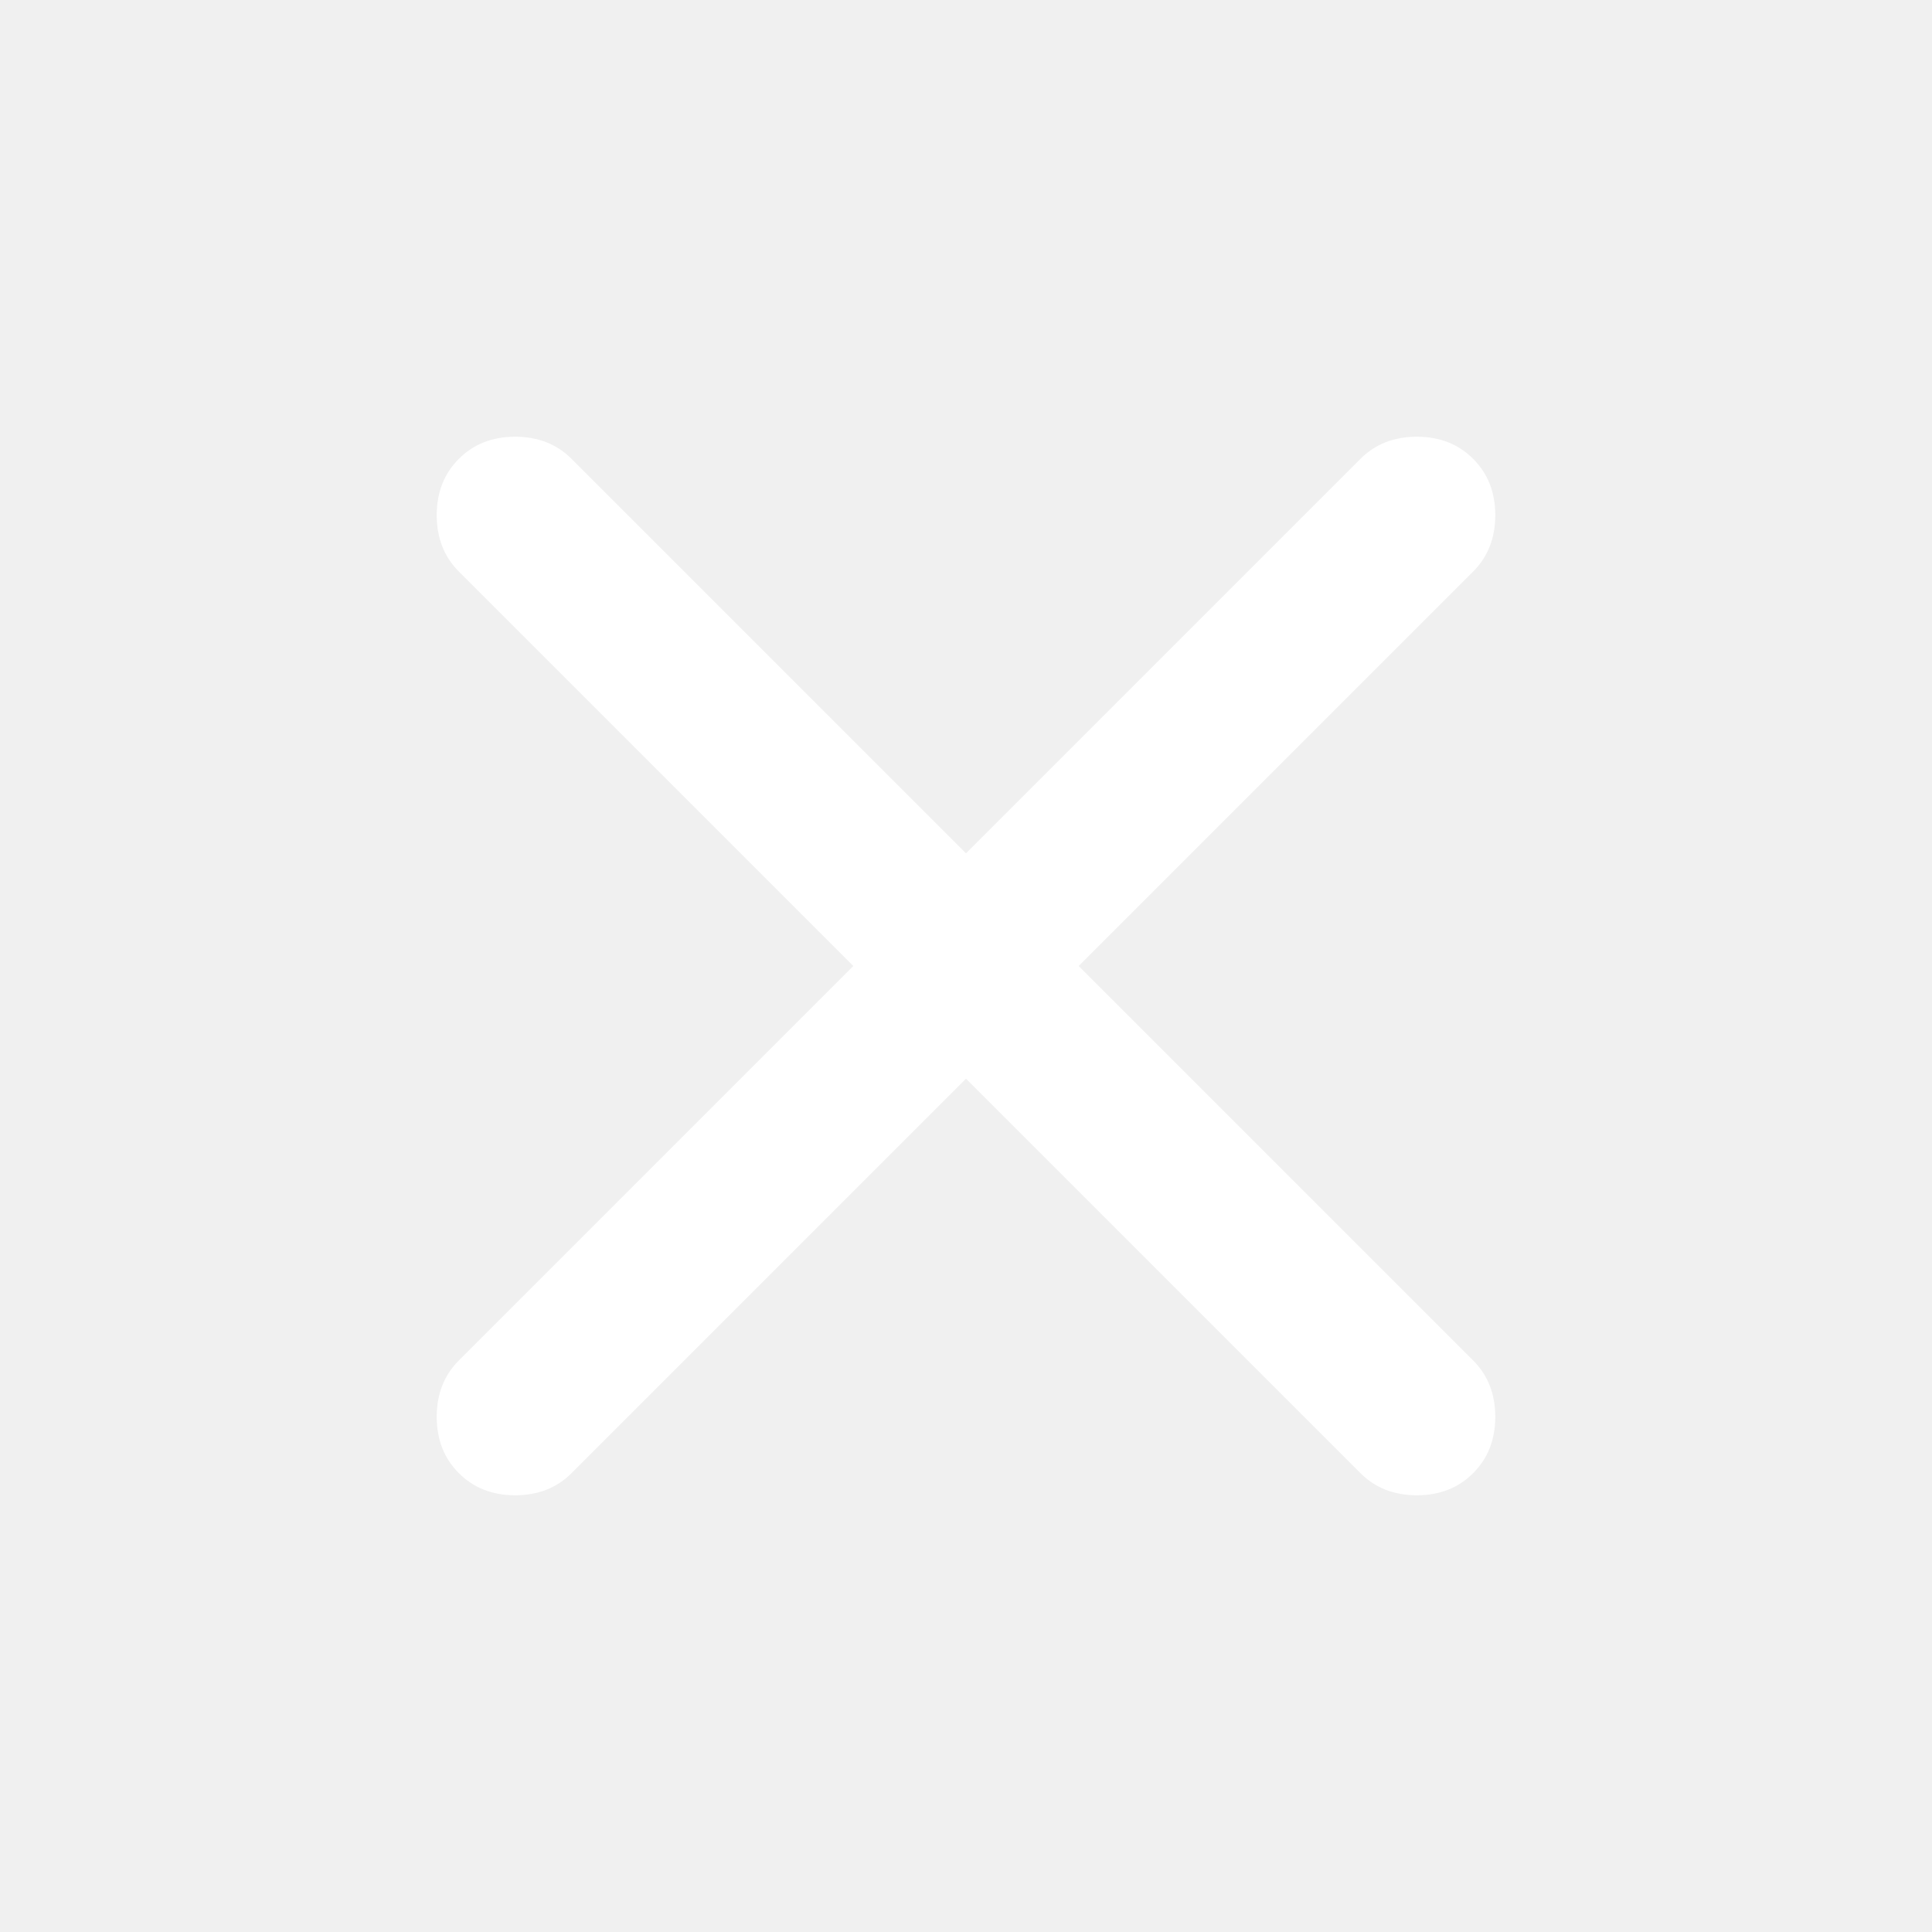
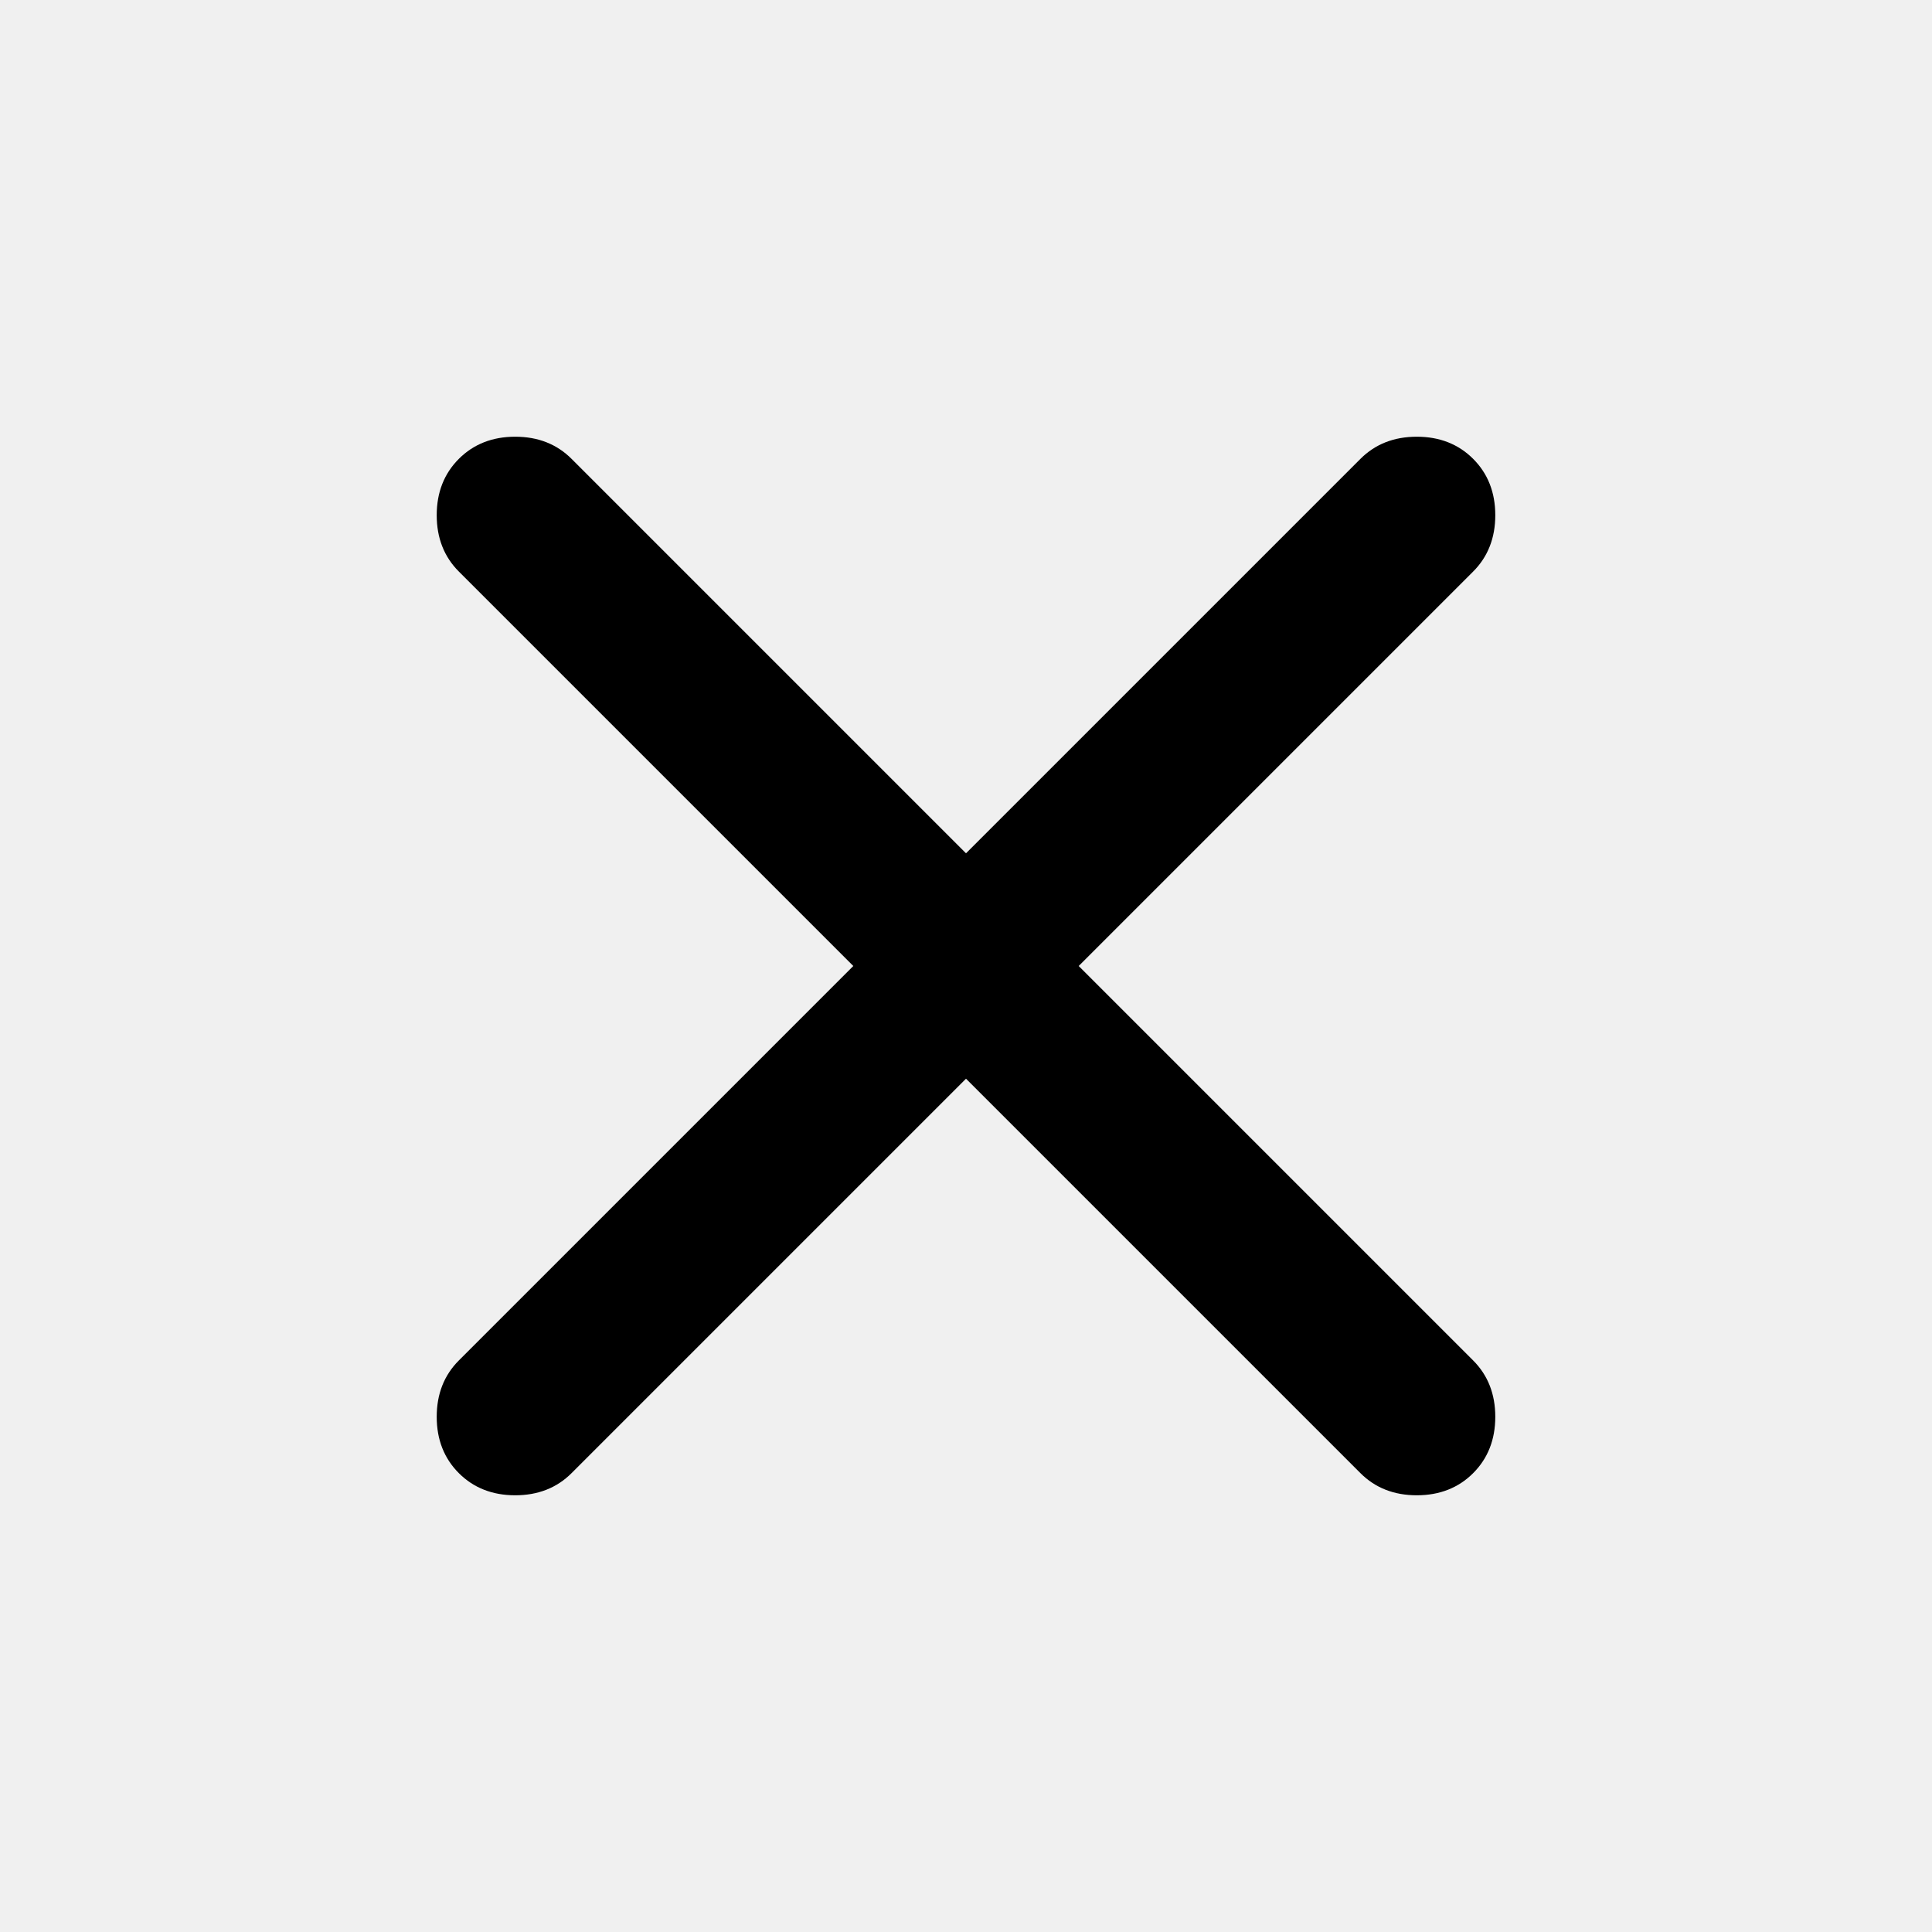
<svg xmlns="http://www.w3.org/2000/svg" width="24" height="24" viewBox="0 0 24 24" fill="none">
-   <path d="M12 13.4L7.1 18.3C6.917 18.483 6.683 18.575 6.4 18.575C6.117 18.575 5.883 18.483 5.7 18.3C5.517 18.117 5.425 17.883 5.425 17.6C5.425 17.317 5.517 17.083 5.7 16.9L10.6 12L5.7 7.1C5.517 6.917 5.425 6.683 5.425 6.4C5.425 6.117 5.517 5.883 5.7 5.7C5.883 5.517 6.117 5.425 6.4 5.425C6.683 5.425 6.917 5.517 7.1 5.7L12 10.6L16.9 5.7C17.083 5.517 17.317 5.425 17.6 5.425C17.883 5.425 18.117 5.517 18.3 5.7C18.483 5.883 18.575 6.117 18.575 6.4C18.575 6.683 18.483 6.917 18.3 7.1L13.4 12L18.3 16.9C18.483 17.083 18.575 17.317 18.575 17.6C18.575 17.883 18.483 18.117 18.3 18.3C18.117 18.483 17.883 18.575 17.6 18.575C17.317 18.575 17.083 18.483 16.9 18.3L12 13.4Z" fill="white" />
+   <path d="M12 13.4L7.1 18.3C6.917 18.483 6.683 18.575 6.4 18.575C6.117 18.575 5.883 18.483 5.7 18.3C5.517 18.117 5.425 17.883 5.425 17.6C5.425 17.317 5.517 17.083 5.7 16.9L10.6 12L5.7 7.1C5.517 6.917 5.425 6.683 5.425 6.4C5.425 6.117 5.517 5.883 5.7 5.7C5.883 5.517 6.117 5.425 6.4 5.425C6.683 5.425 6.917 5.517 7.1 5.7L12 10.6L16.9 5.7C17.083 5.517 17.317 5.425 17.6 5.425C17.883 5.425 18.117 5.517 18.3 5.7C18.483 5.883 18.575 6.117 18.575 6.4C18.575 6.683 18.483 6.917 18.3 7.1L13.4 12L18.3 16.9C18.483 17.083 18.575 17.317 18.575 17.6C18.575 17.883 18.483 18.117 18.3 18.3C18.117 18.483 17.883 18.575 17.6 18.575C17.317 18.575 17.083 18.483 16.9 18.3L12 13.4Z" fill="currentColor" />
</svg>
